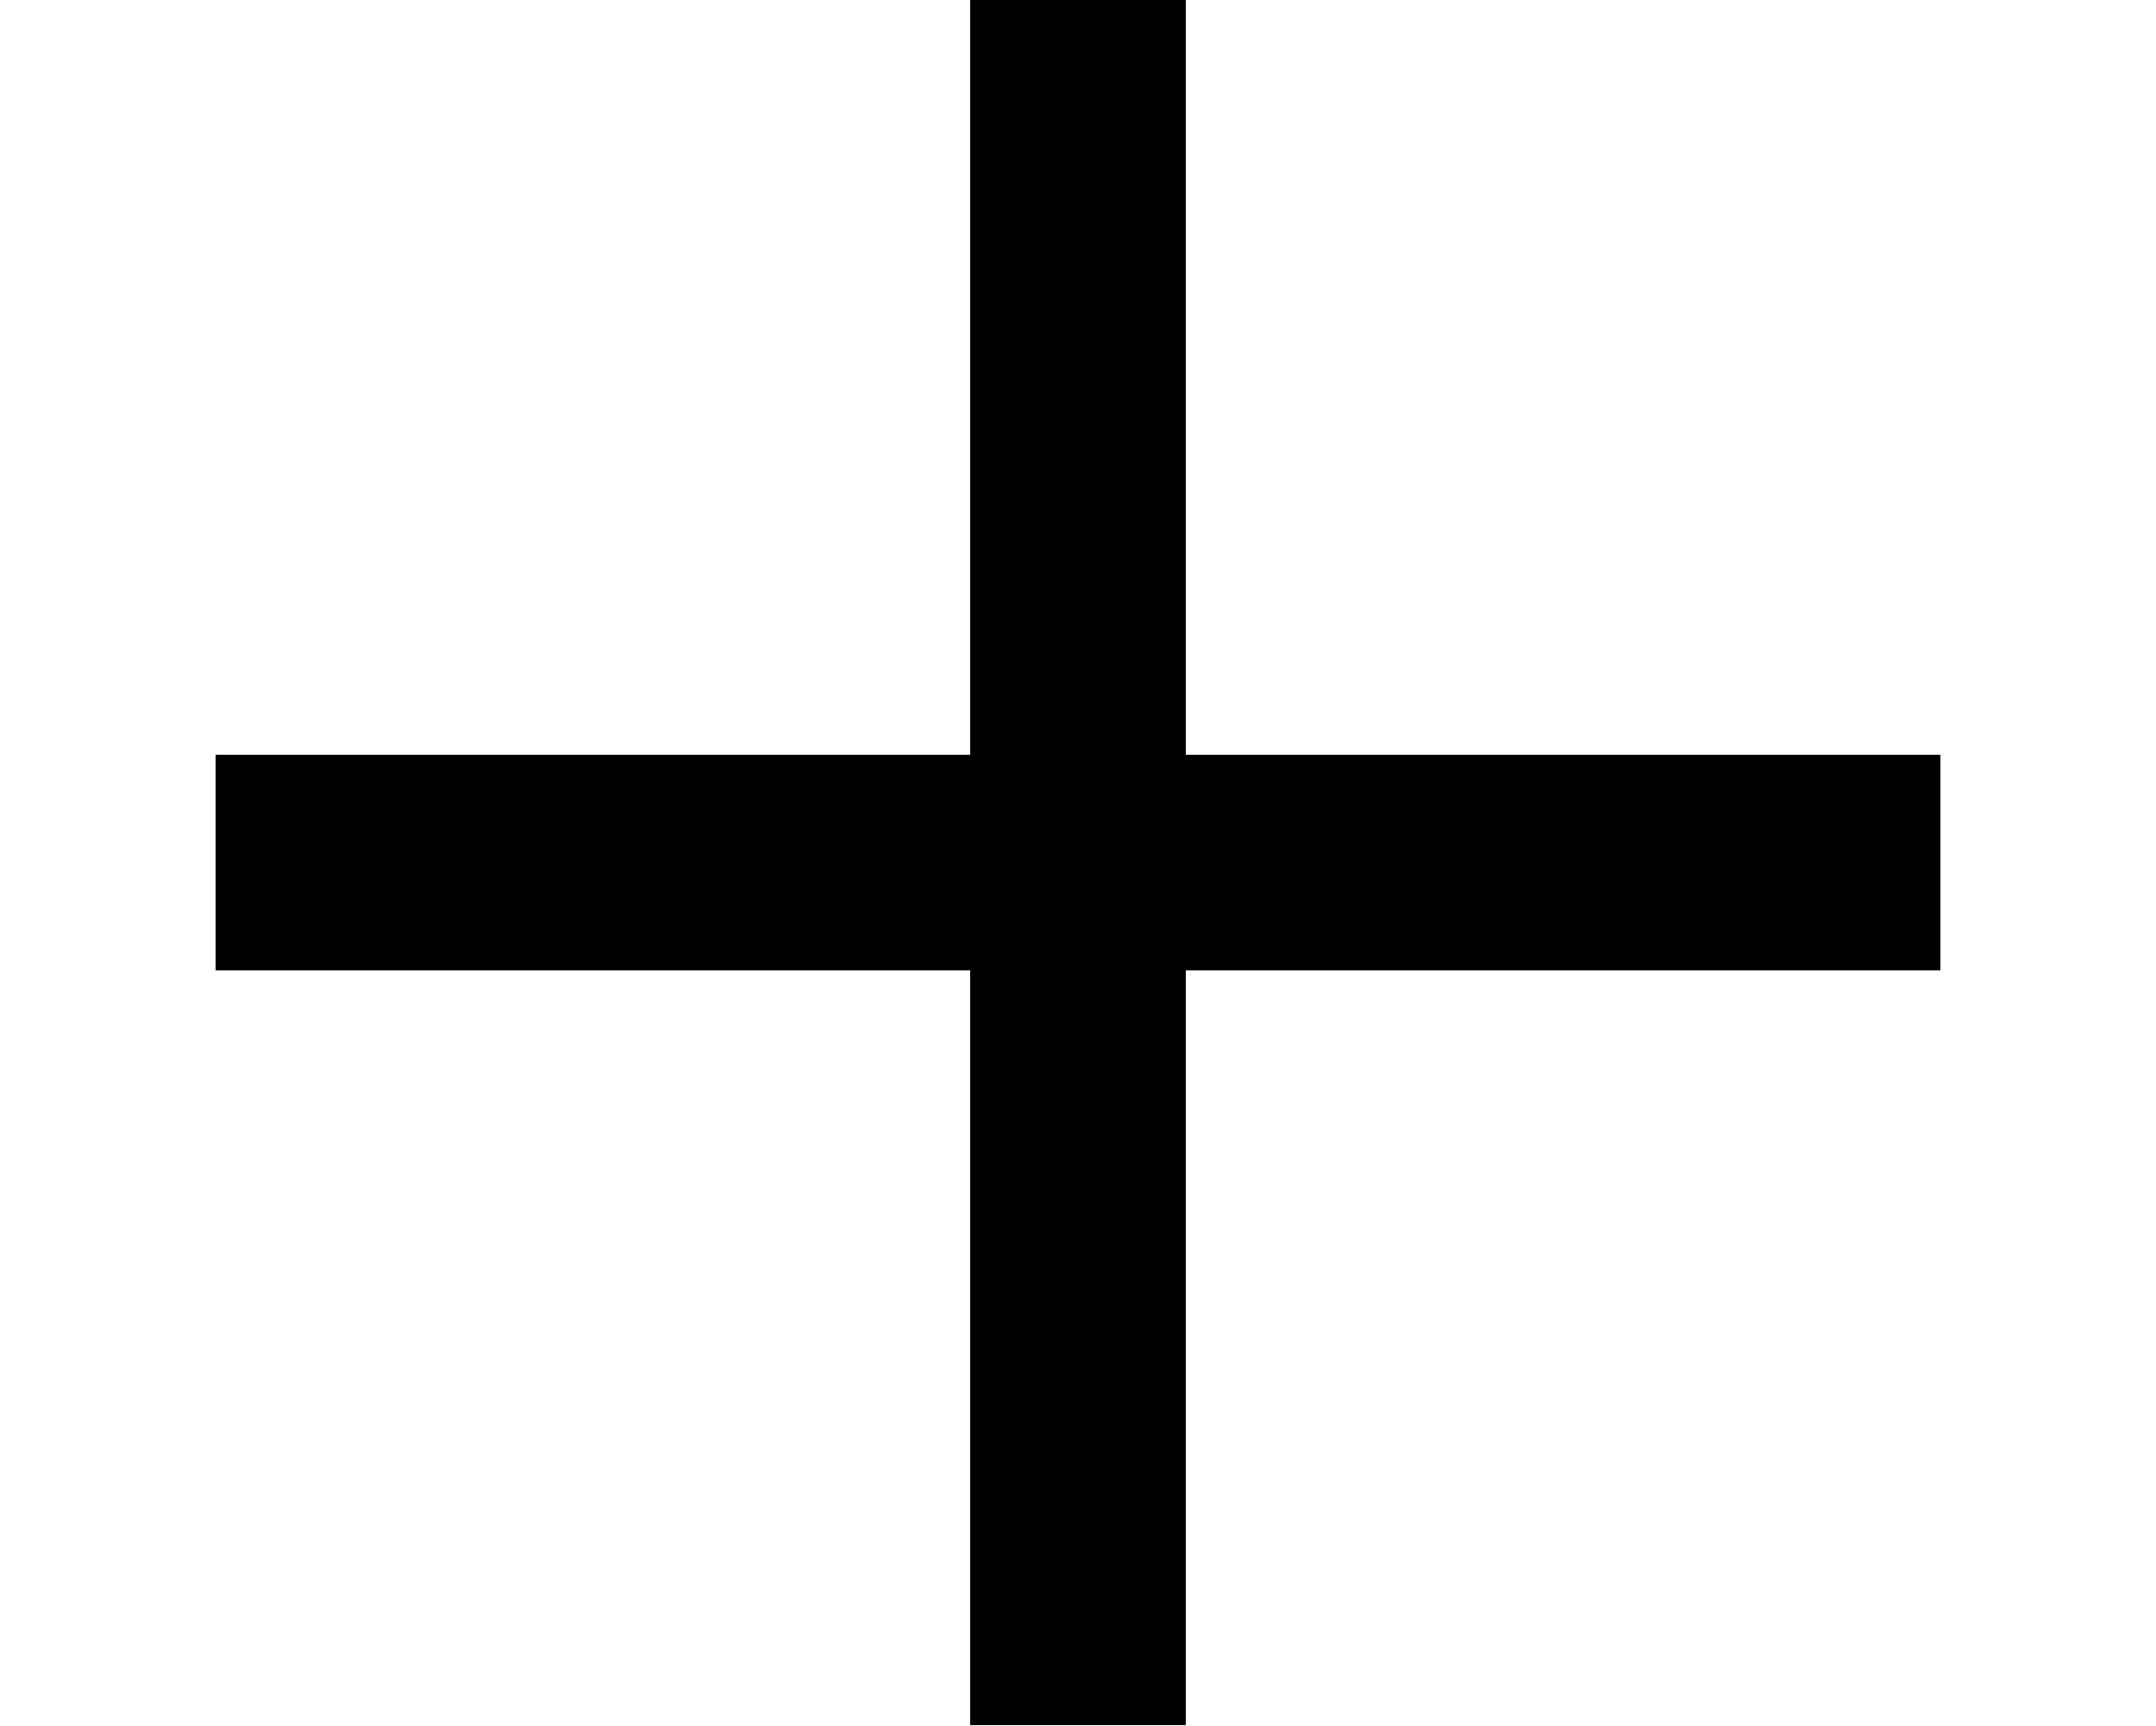
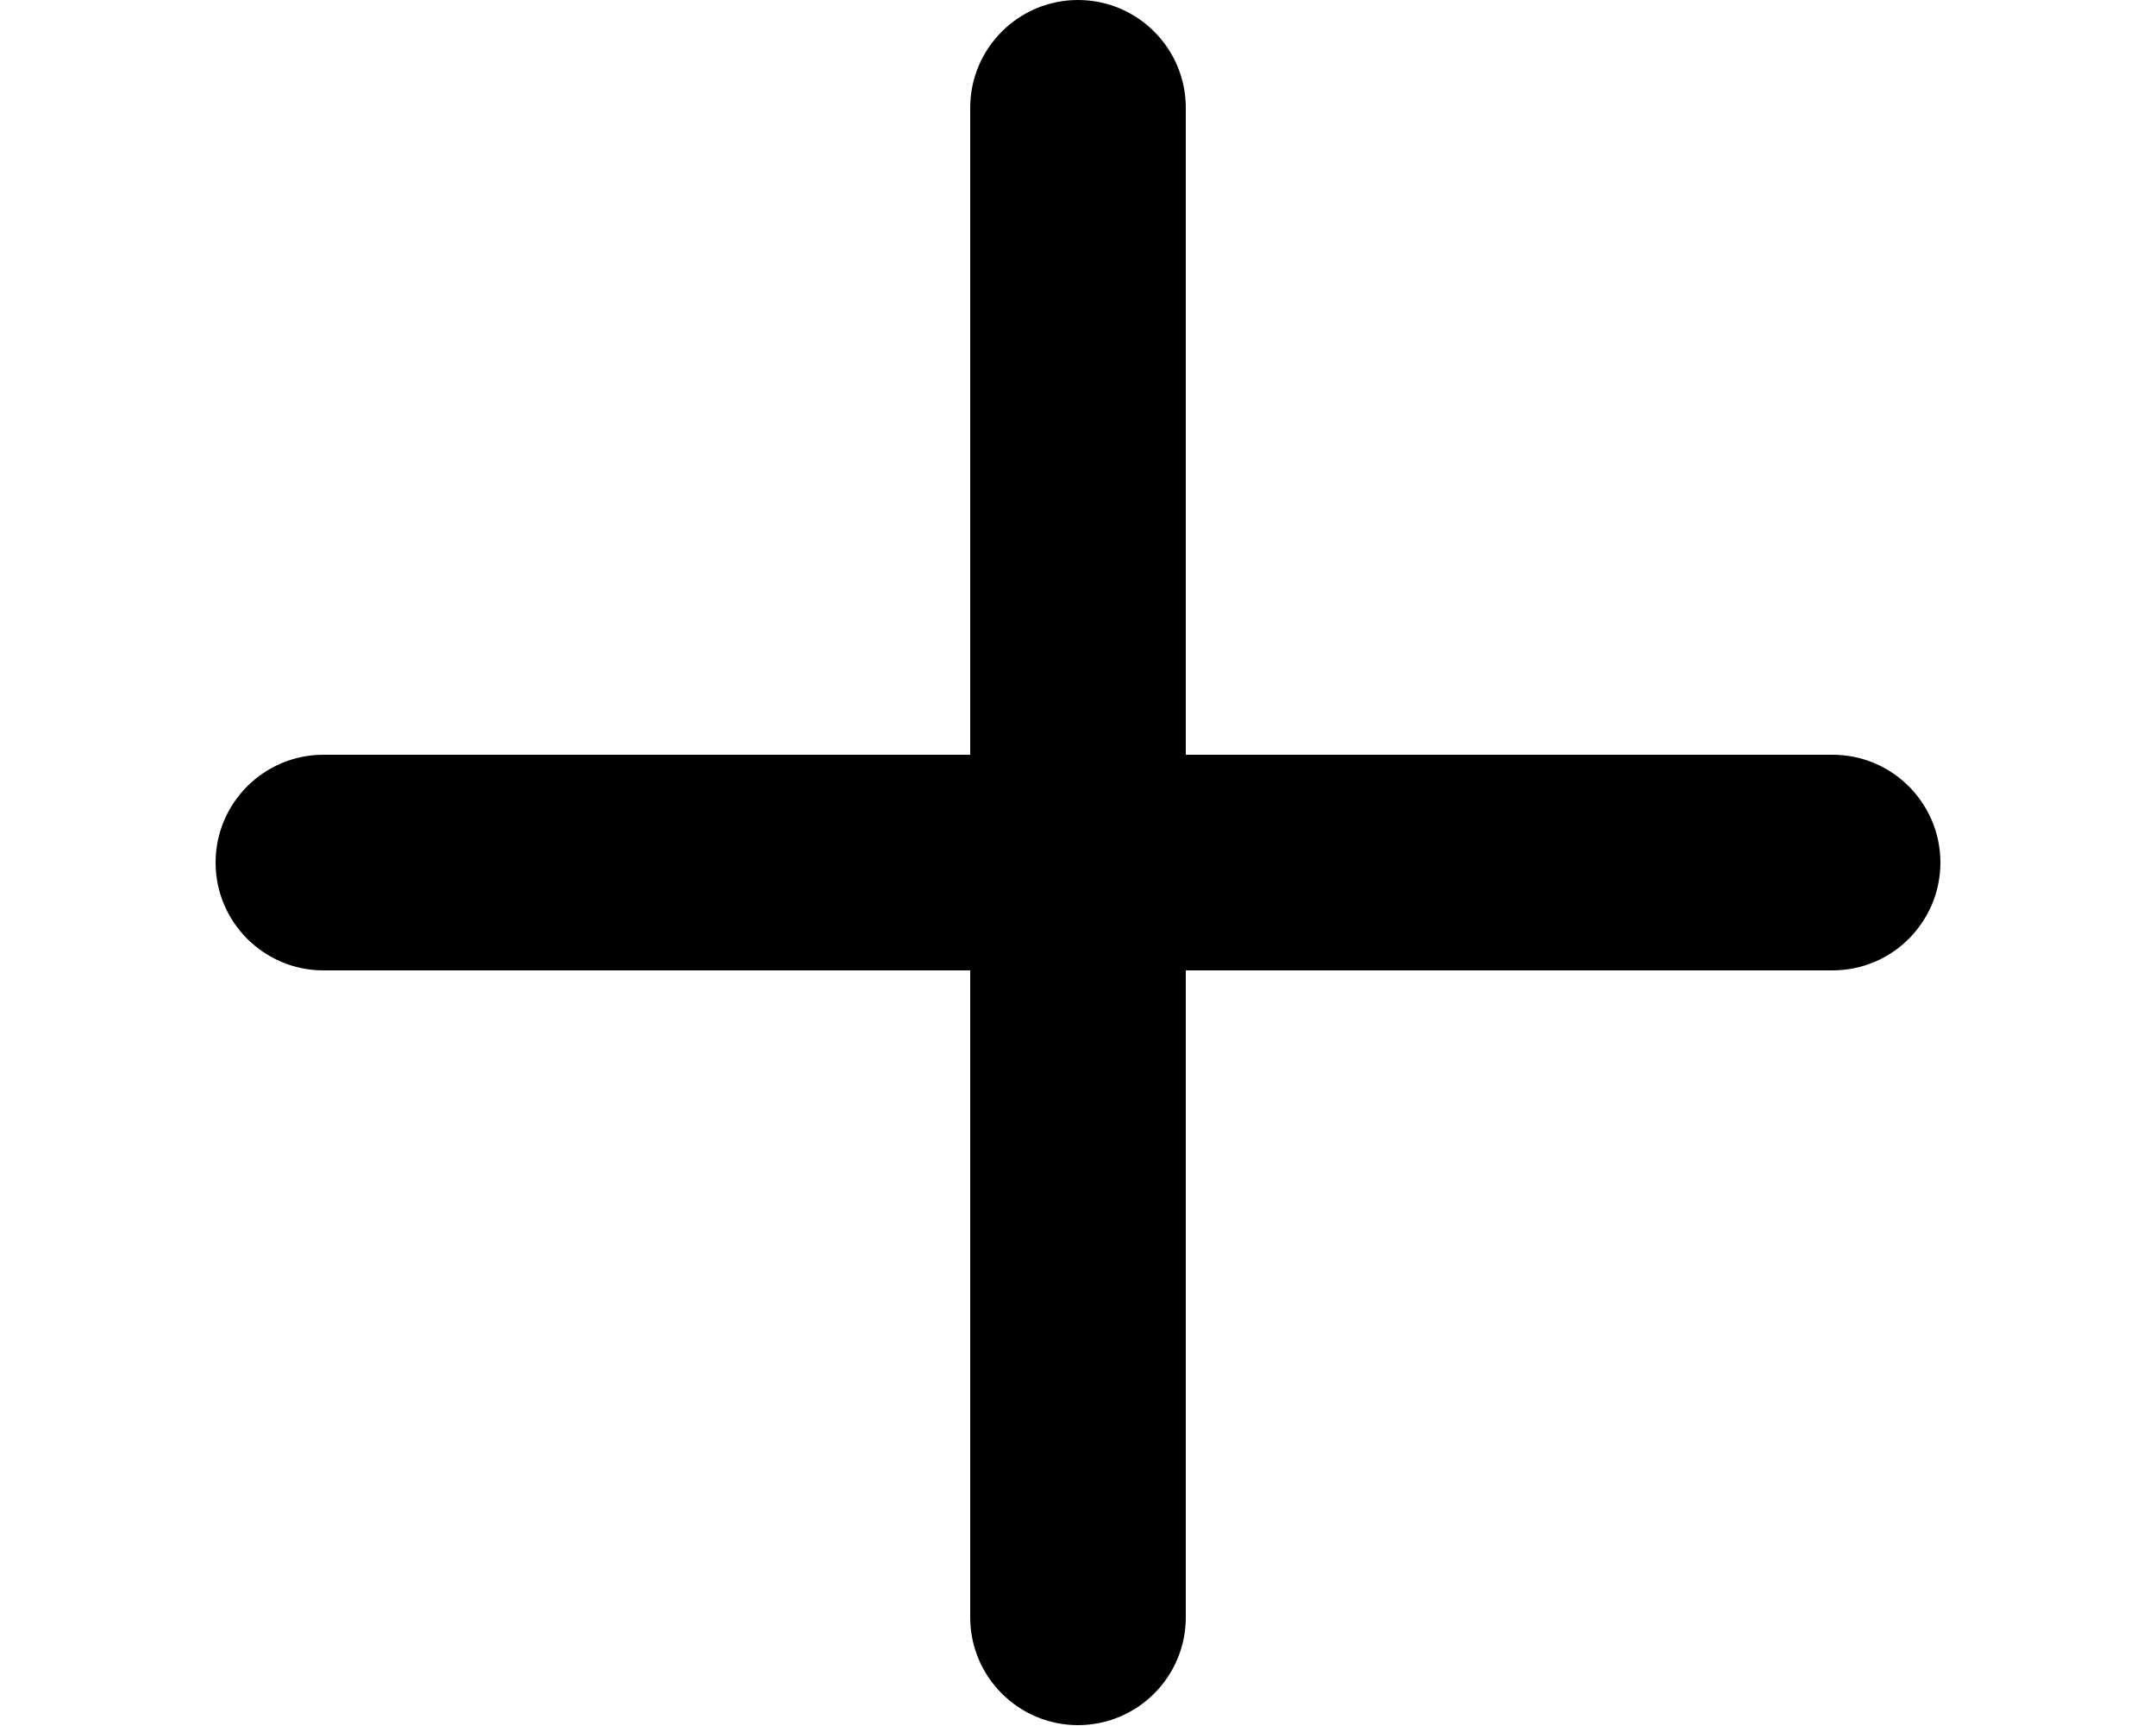
<svg xmlns="http://www.w3.org/2000/svg" version="1.1" x="0px" y="0px" viewBox="0 0 1200 960" enable-background="new 0 0 1200 960" xml:space="preserve">
+   <g id="tint">
+ </g>
  <g id="dribbble">
</g>
  <g id="globe">
</g>
  <g id="github">
</g>
  <g id="facebook">
</g>
  <g id="twitter">
</g>
  <g id="skype">
</g>
  <g id="phone">
</g>
  <g id="mail">
</g>
  <g id="liferay-logo-2">
</g>
  <g id="menu-content">
</g>
  <g id="streams">
</g>
  <g id="balloon-topic">
</g>
  <g id="groups">
</g>
  <g id="persons">
</g>
  <g id="house">
</g>
  <g id="liferay-logo">
</g>
  <g id="eye">
</g>
  <g id="confirm">
</g>
  <g id="send">
</g>
  <g id="back">
</g>
  <g id="cancel_1_">
</g>
  <g id="plus">
-     <path d="M1080,540H660v420H540V540H120V420h420V0h120v420h420V540z" />
+     <path d="M1080,480L1080,480c0,33.1-26.9,60-60,60H660v360c0,33.1-26.9,60-60,60h0c-33.1,0-60-26.9-60-60V540H180   c-33.1,0-60-26.9-60-60l0,0c0-33.1,26.9-60,60-60h360V60c0-33.1,26.9-60,60-60h0c33.1,0,60,26.9,60,60v360h360   C1053.1,420,1080,446.9,1080,480z" />
  </g>
  <g id="bullhorn">
</g>
  <g id="link">
</g>
  <g id="pen">
</g>
  <g id="bell">
</g>
  <g id="magnifier">
</g>
  <g id="menu">
</g>
  <g id="ellipsis">
</g>
  <g id="balloon-comment">
</g>
  <g id="heart-fill">
</g>
  <g id="heart">
</g>
  <g id="camera">
</g>
  <g id="subscribe">
</g>
  <g id="star">
</g>
  <g id="guides">
</g>
</svg>
